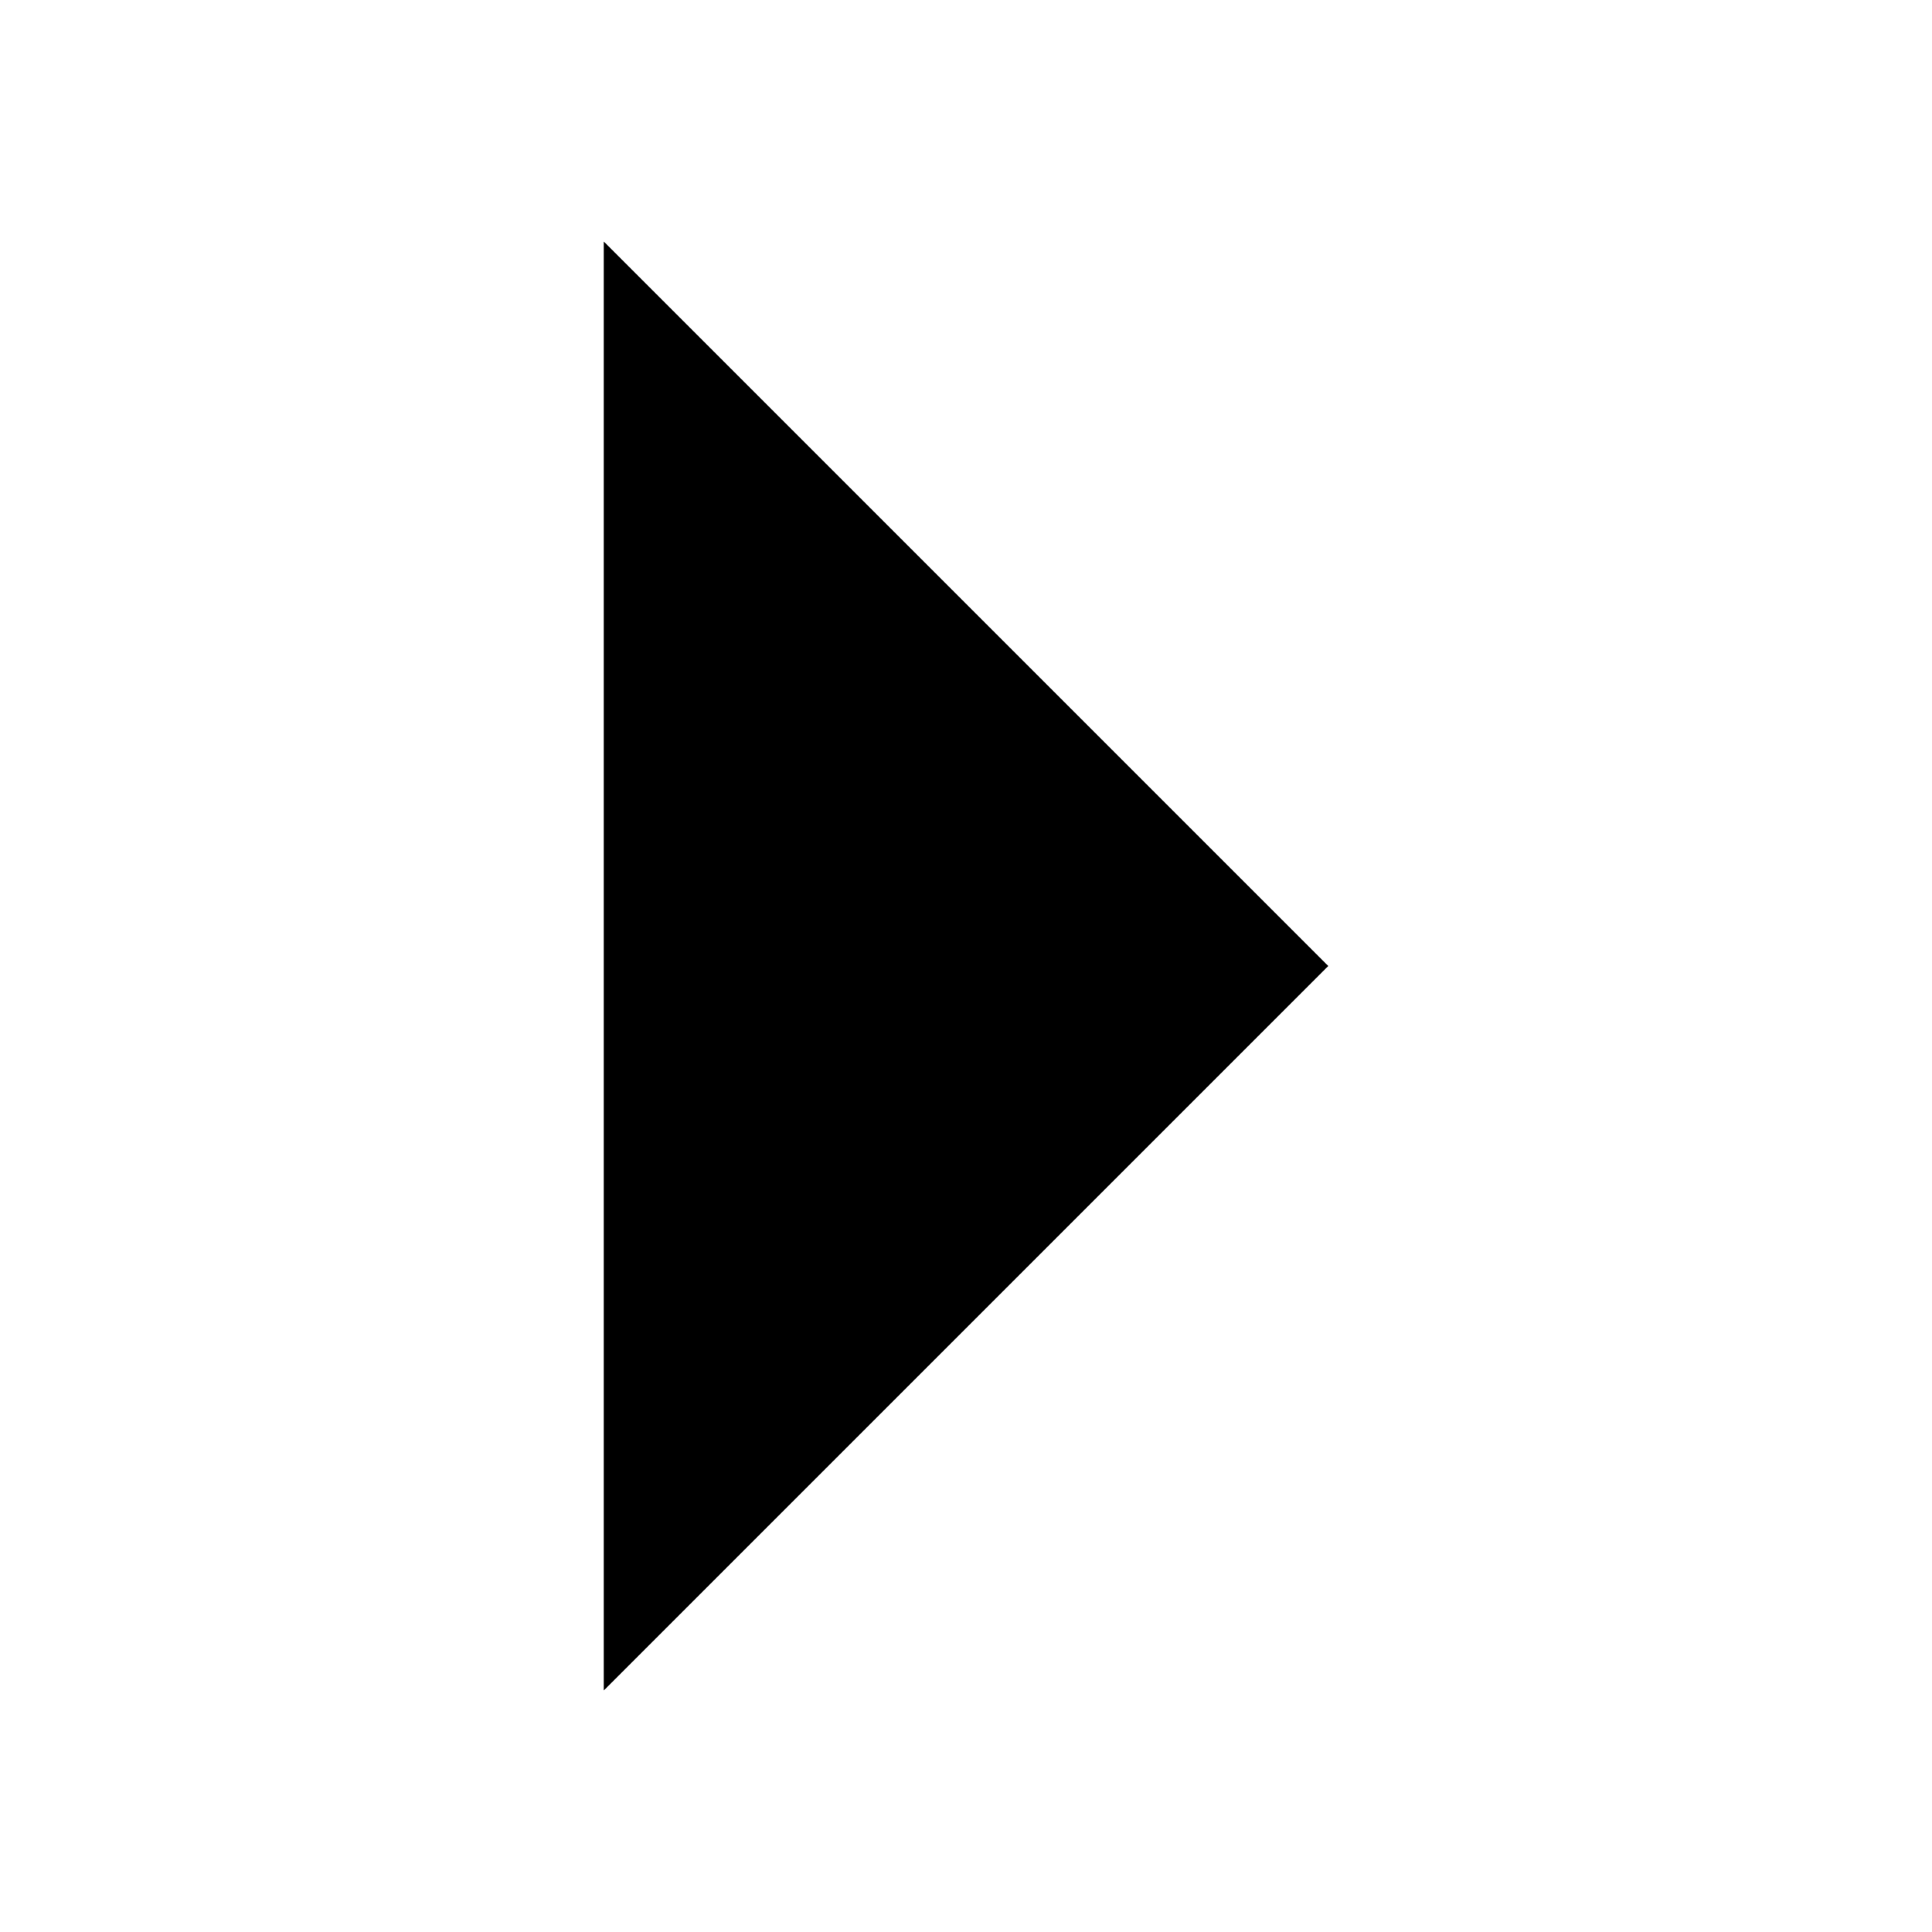
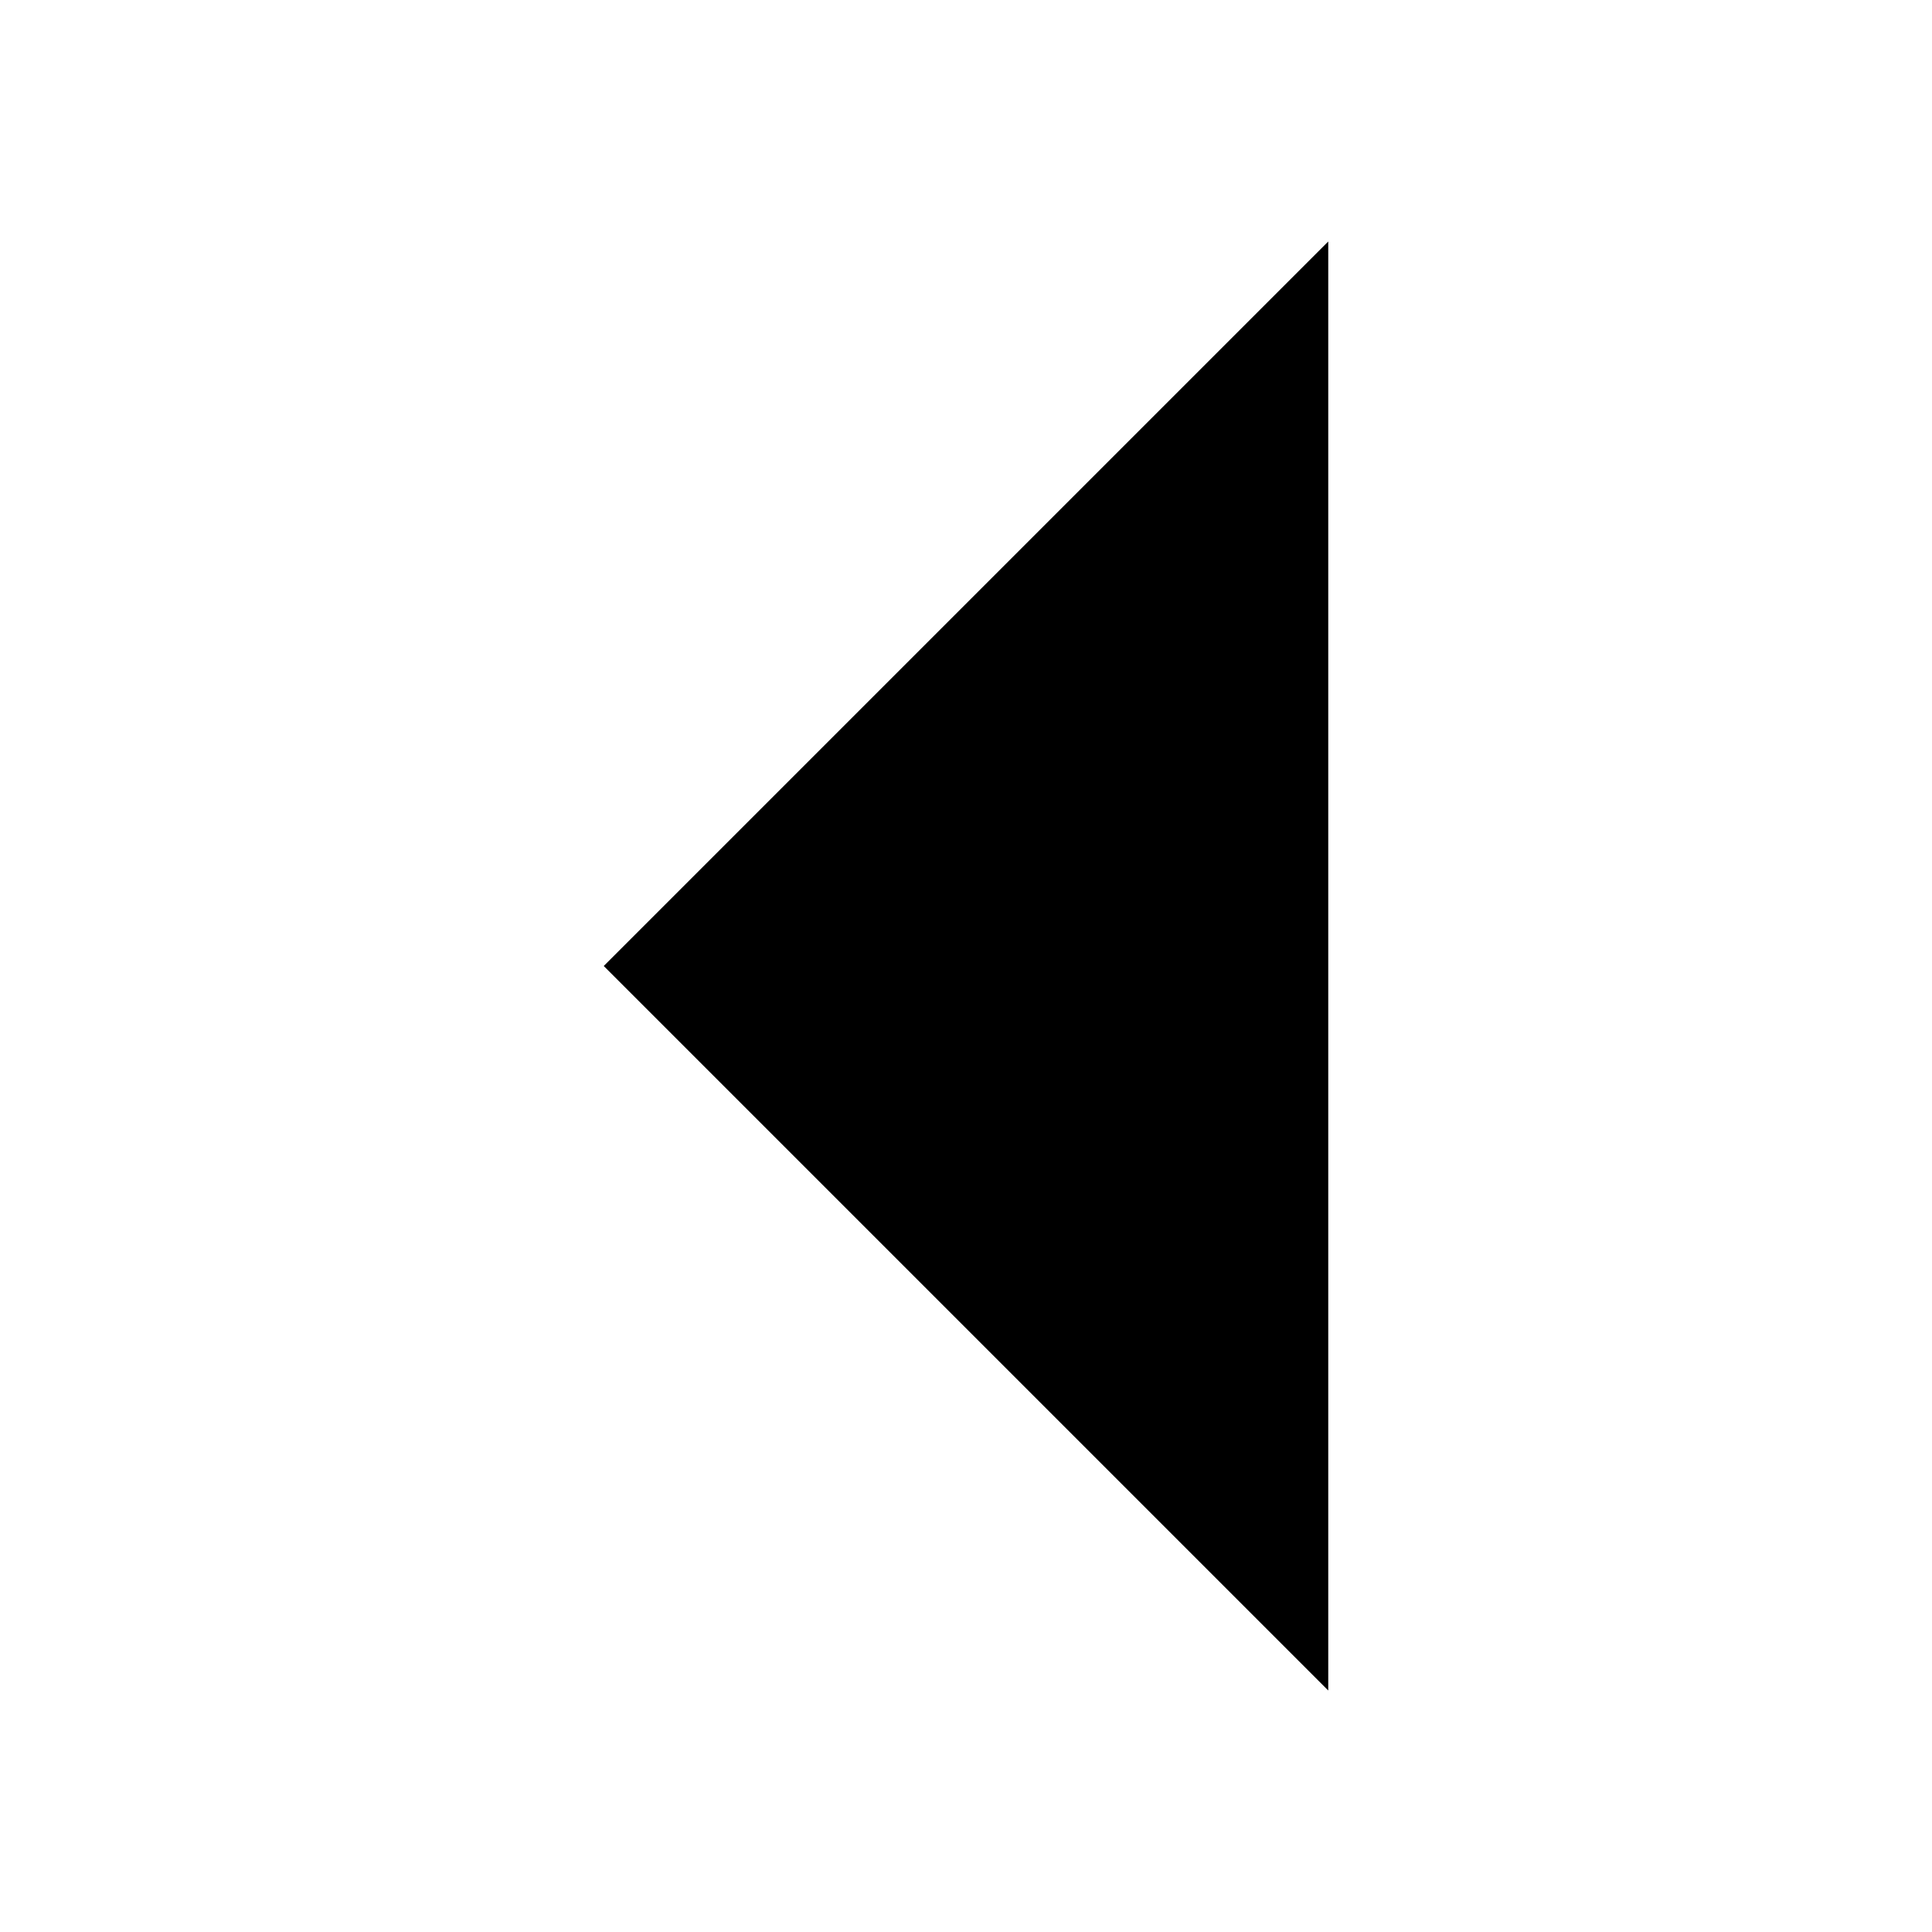
<svg xmlns="http://www.w3.org/2000/svg" viewBox="0 0 512 512">
-   <path d="M160 64 L160 448 L352 256 Z" fill="currentColor" stroke="currentColor" stroke-width="0" stroke-linecap="round" stroke-linejoin="round" />
+   <path d="M352 64 L352 448 L160 256 Z" fill="currentColor" stroke="currentColor" stroke-width="0" stroke-linecap="round" stroke-linejoin="round" />
</svg>
